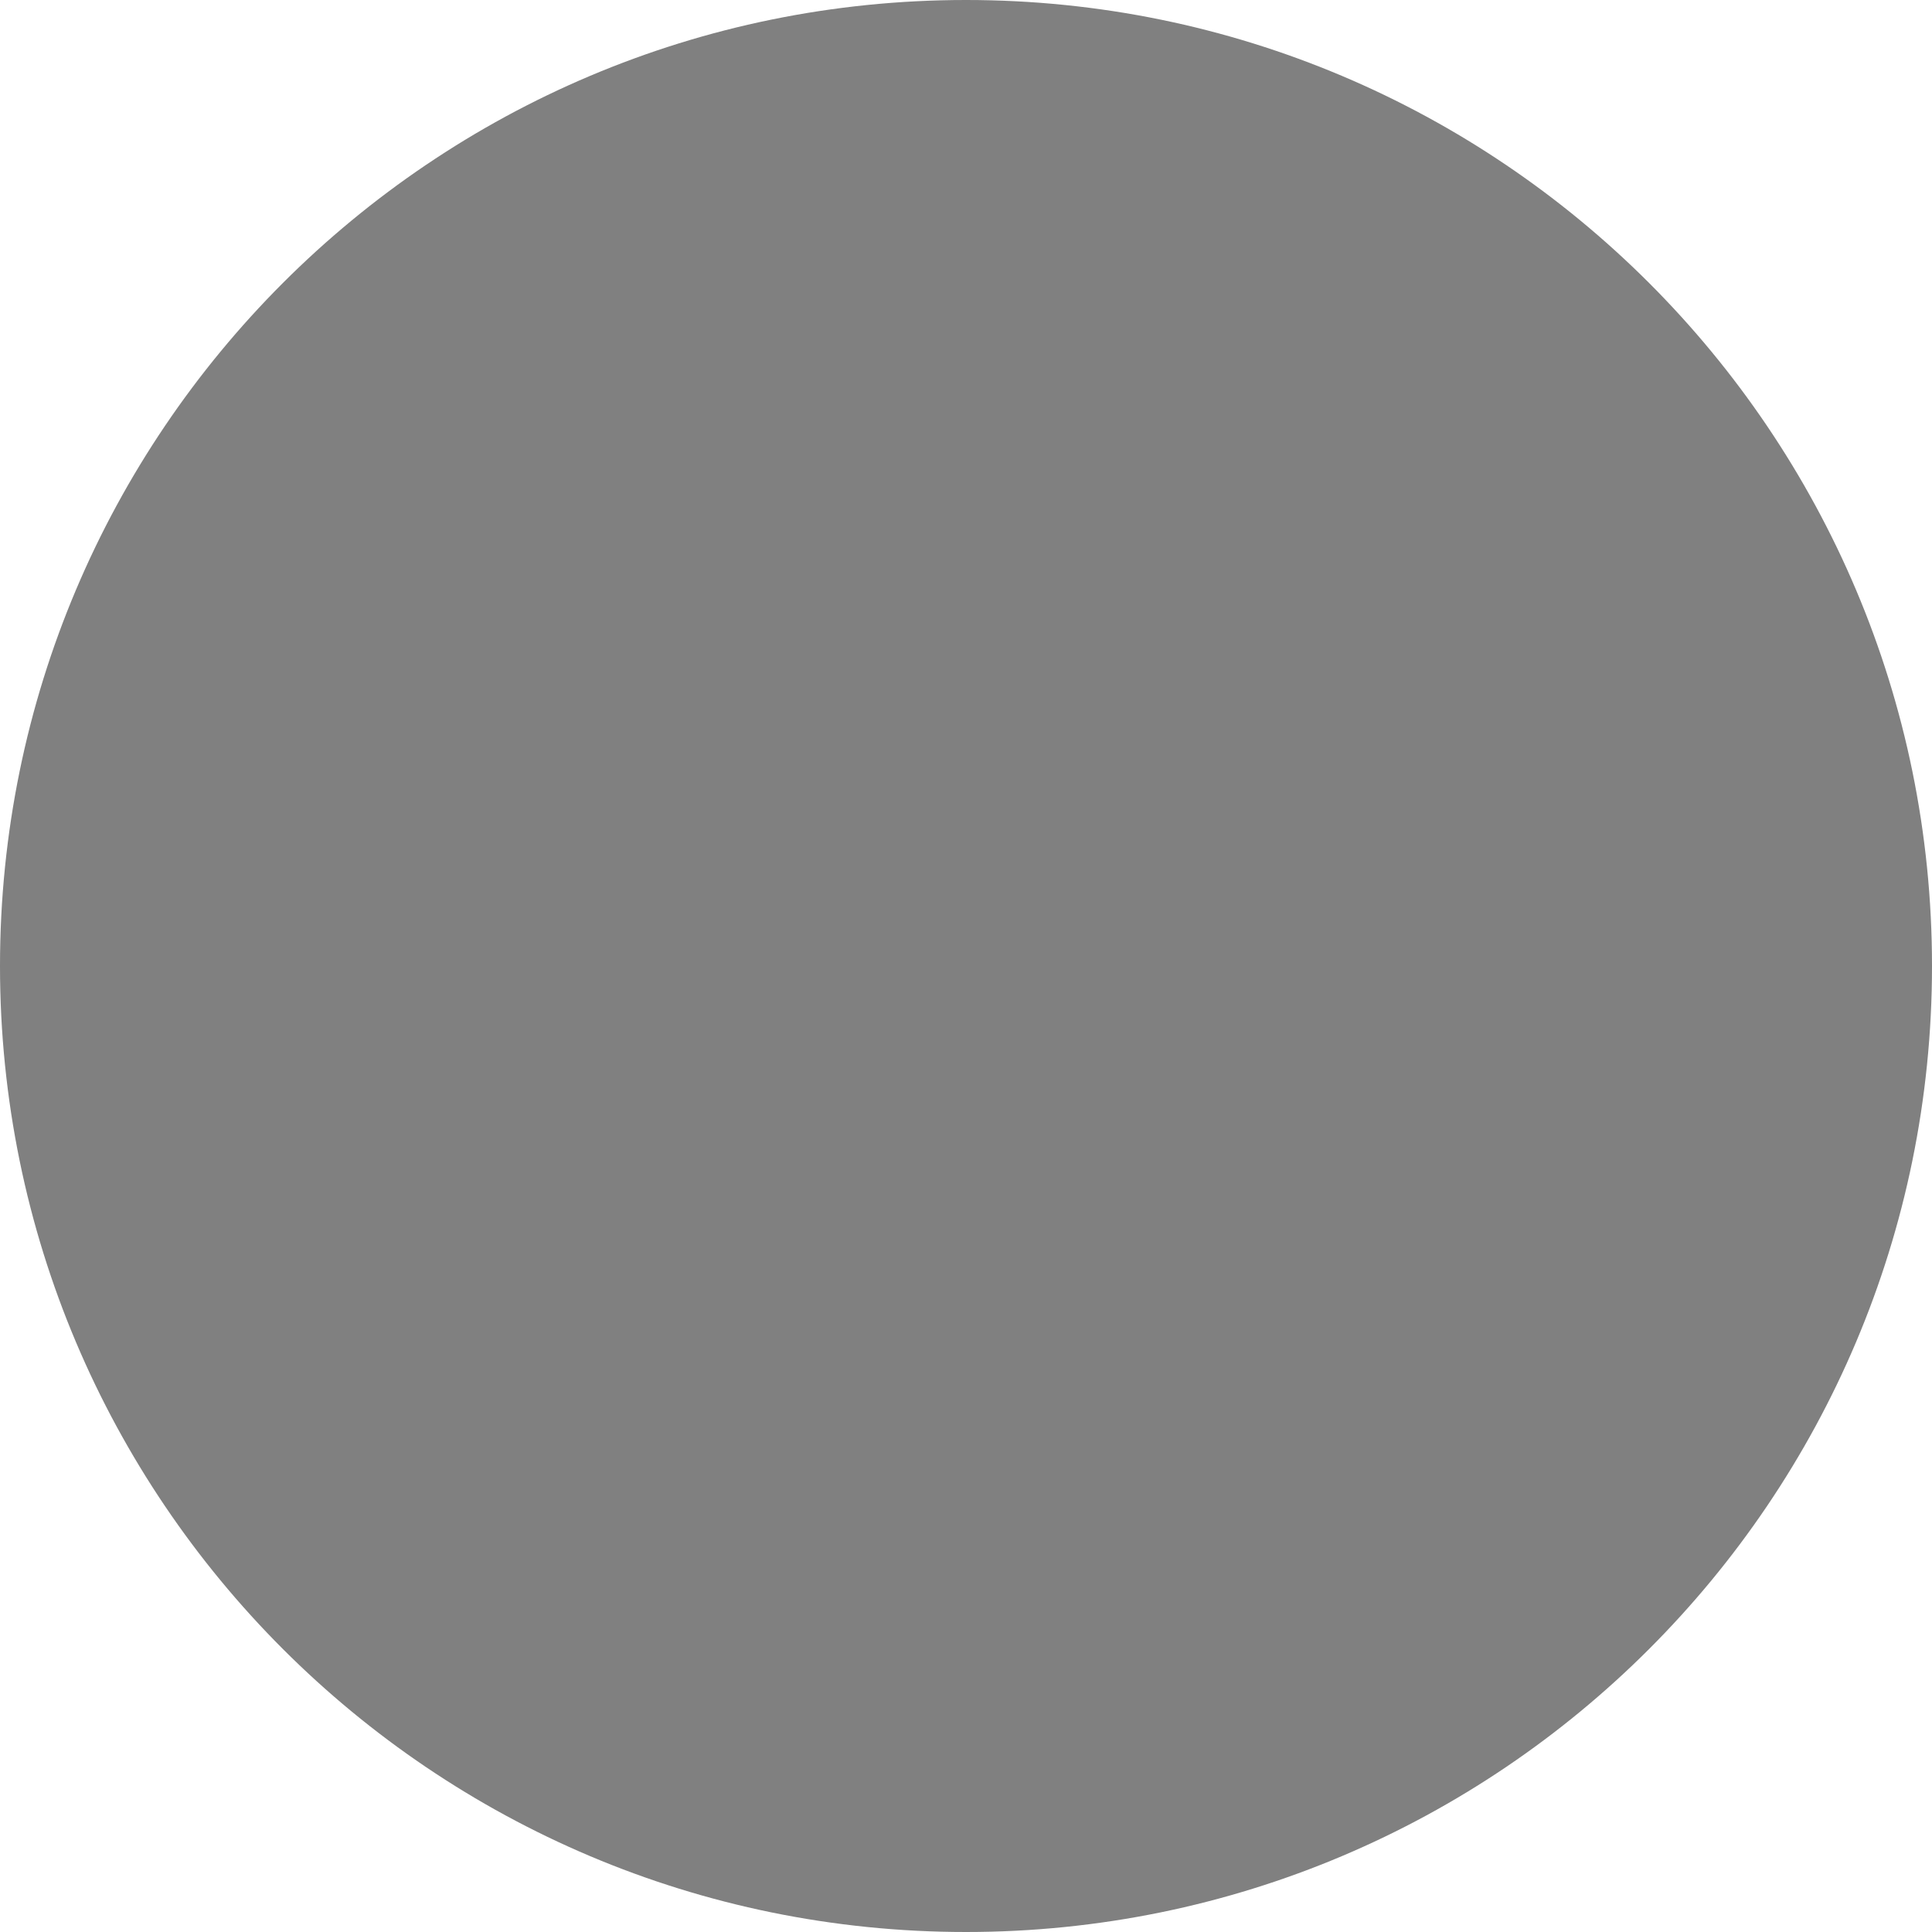
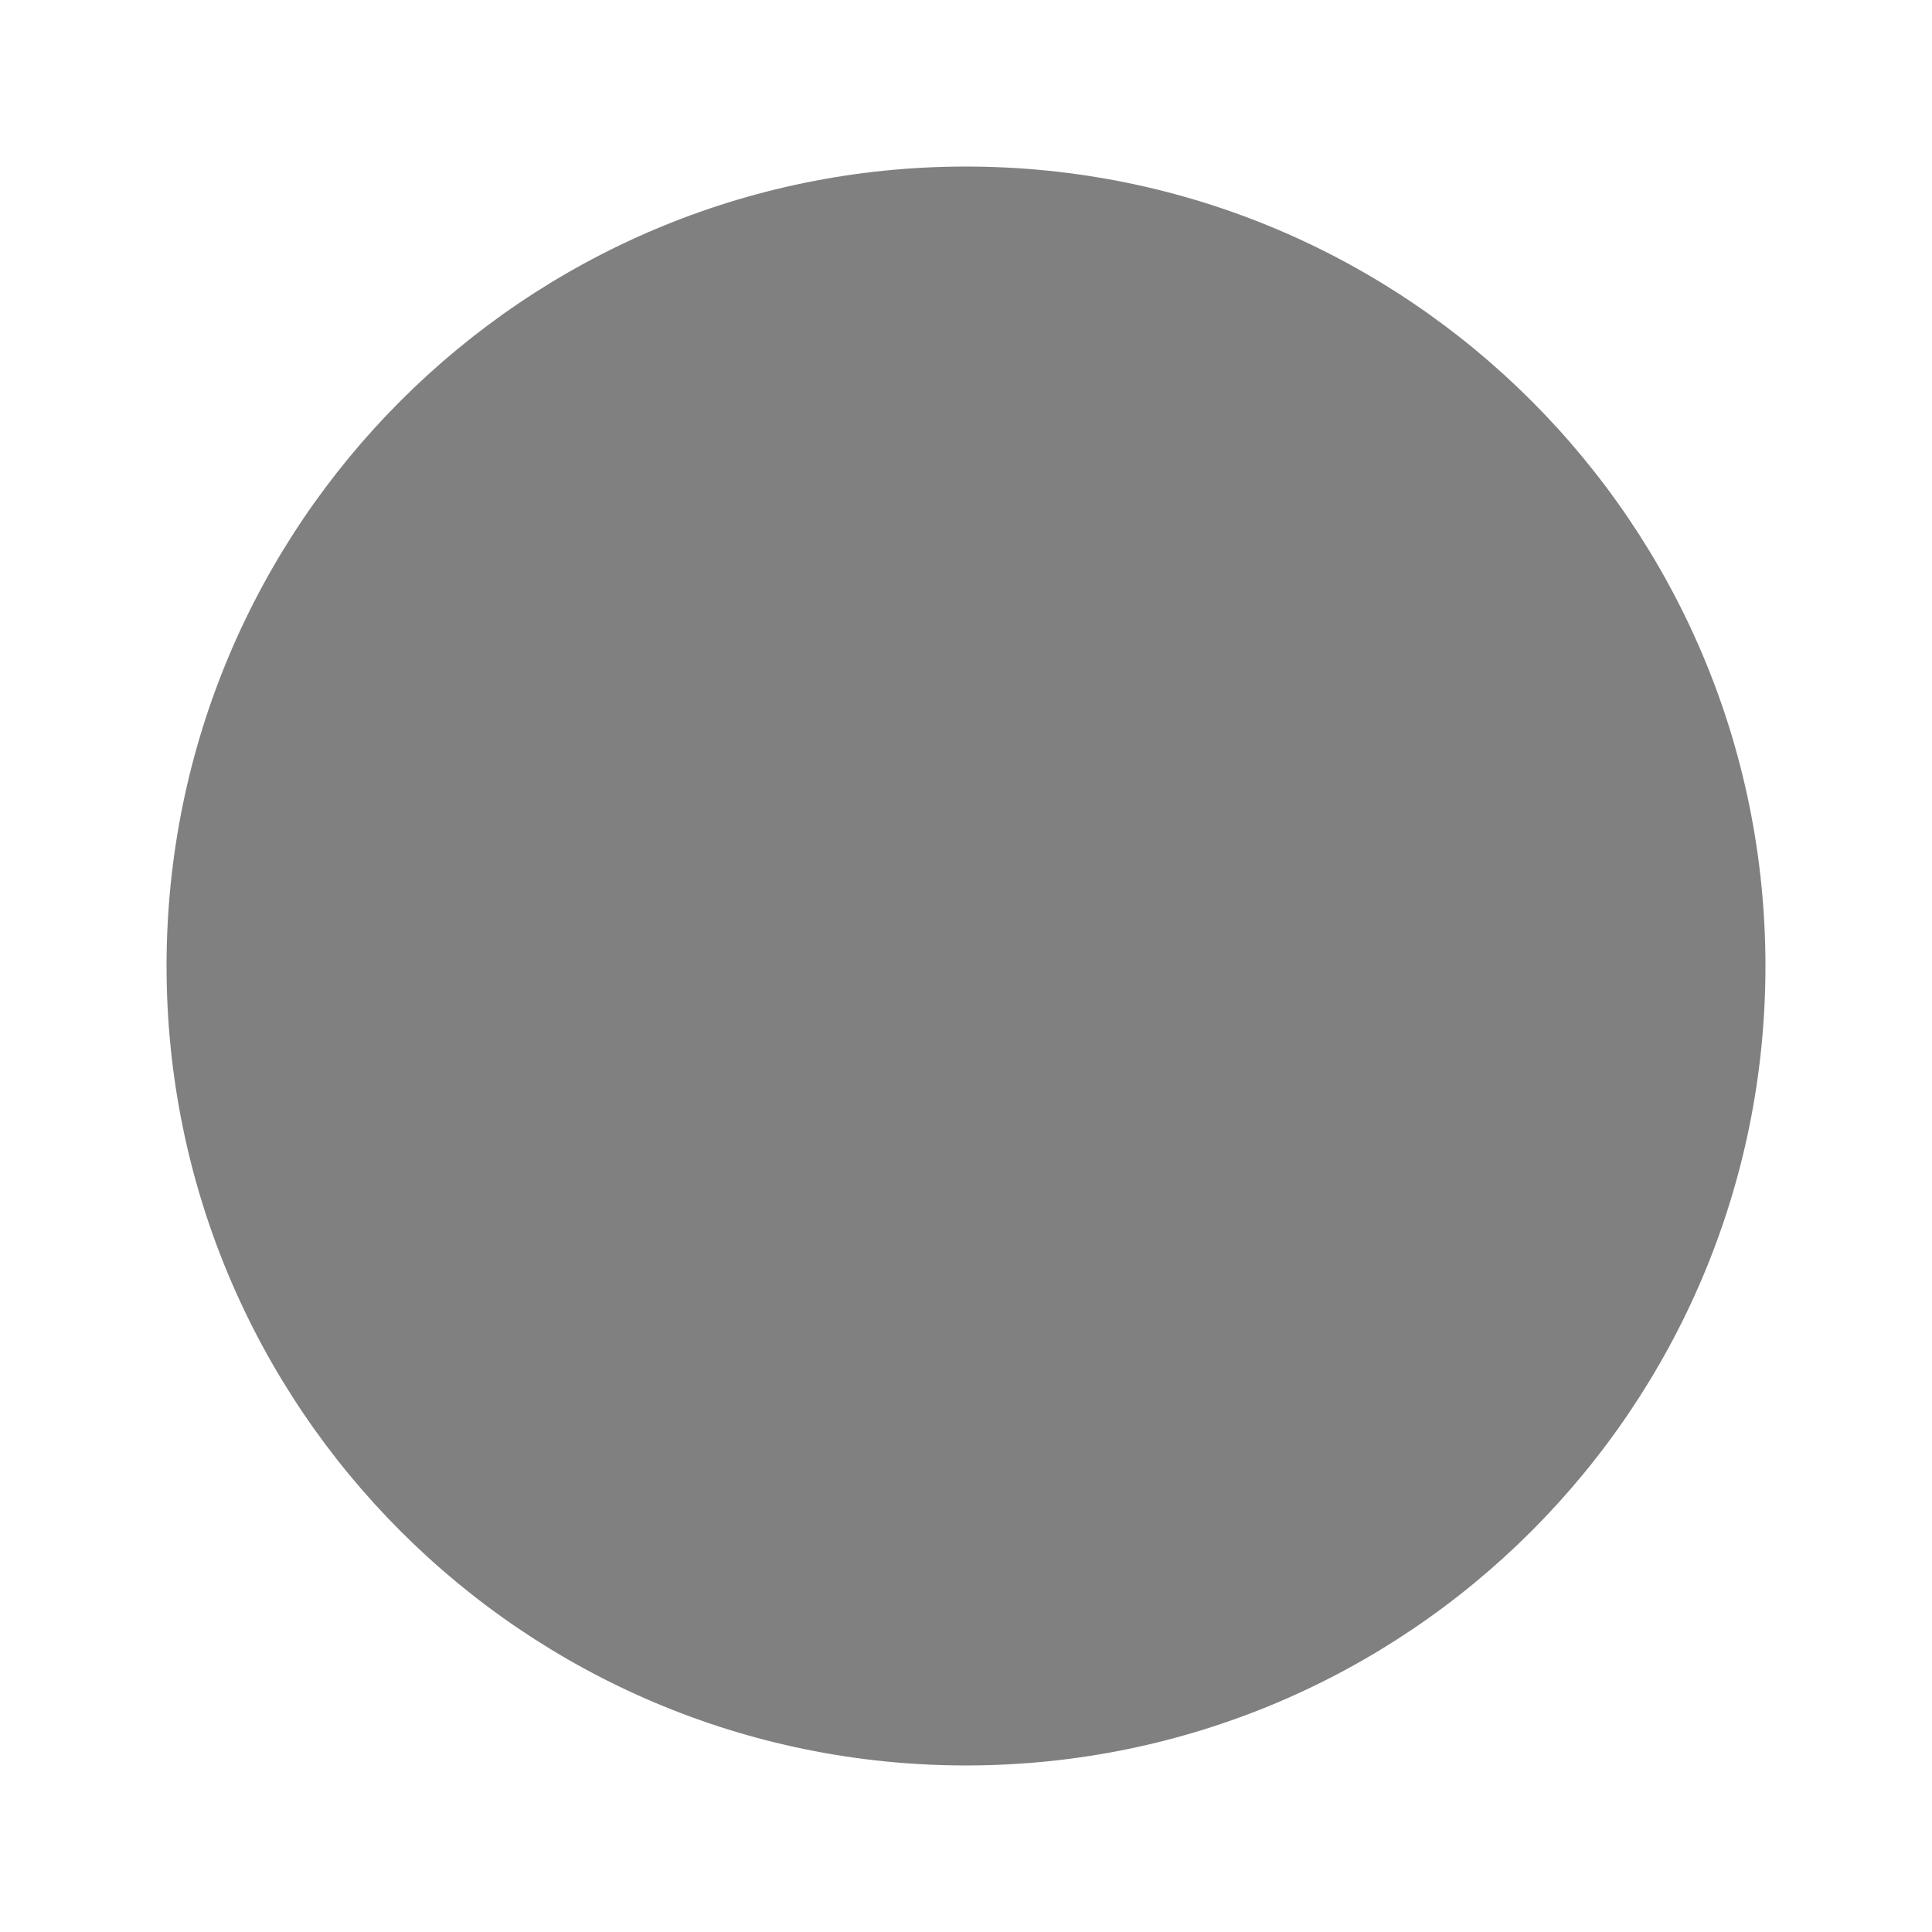
<svg xmlns="http://www.w3.org/2000/svg" id="svg4" version="1.1" viewBox="0 0 29 29" height="29" width="29">
  <defs id="defs8" />
-   <rect style="fill:#808080;stroke-width:0.605" id="rect981" width="29" height="29" x="0" y="0" rx="14.5" ry="14.5" />
+   <rect style="fill:#808080;stroke-width:0.501" id="rect981" width="24" height="24" x="2.5" y="2.5" rx="12" ry="12" />
</svg>
